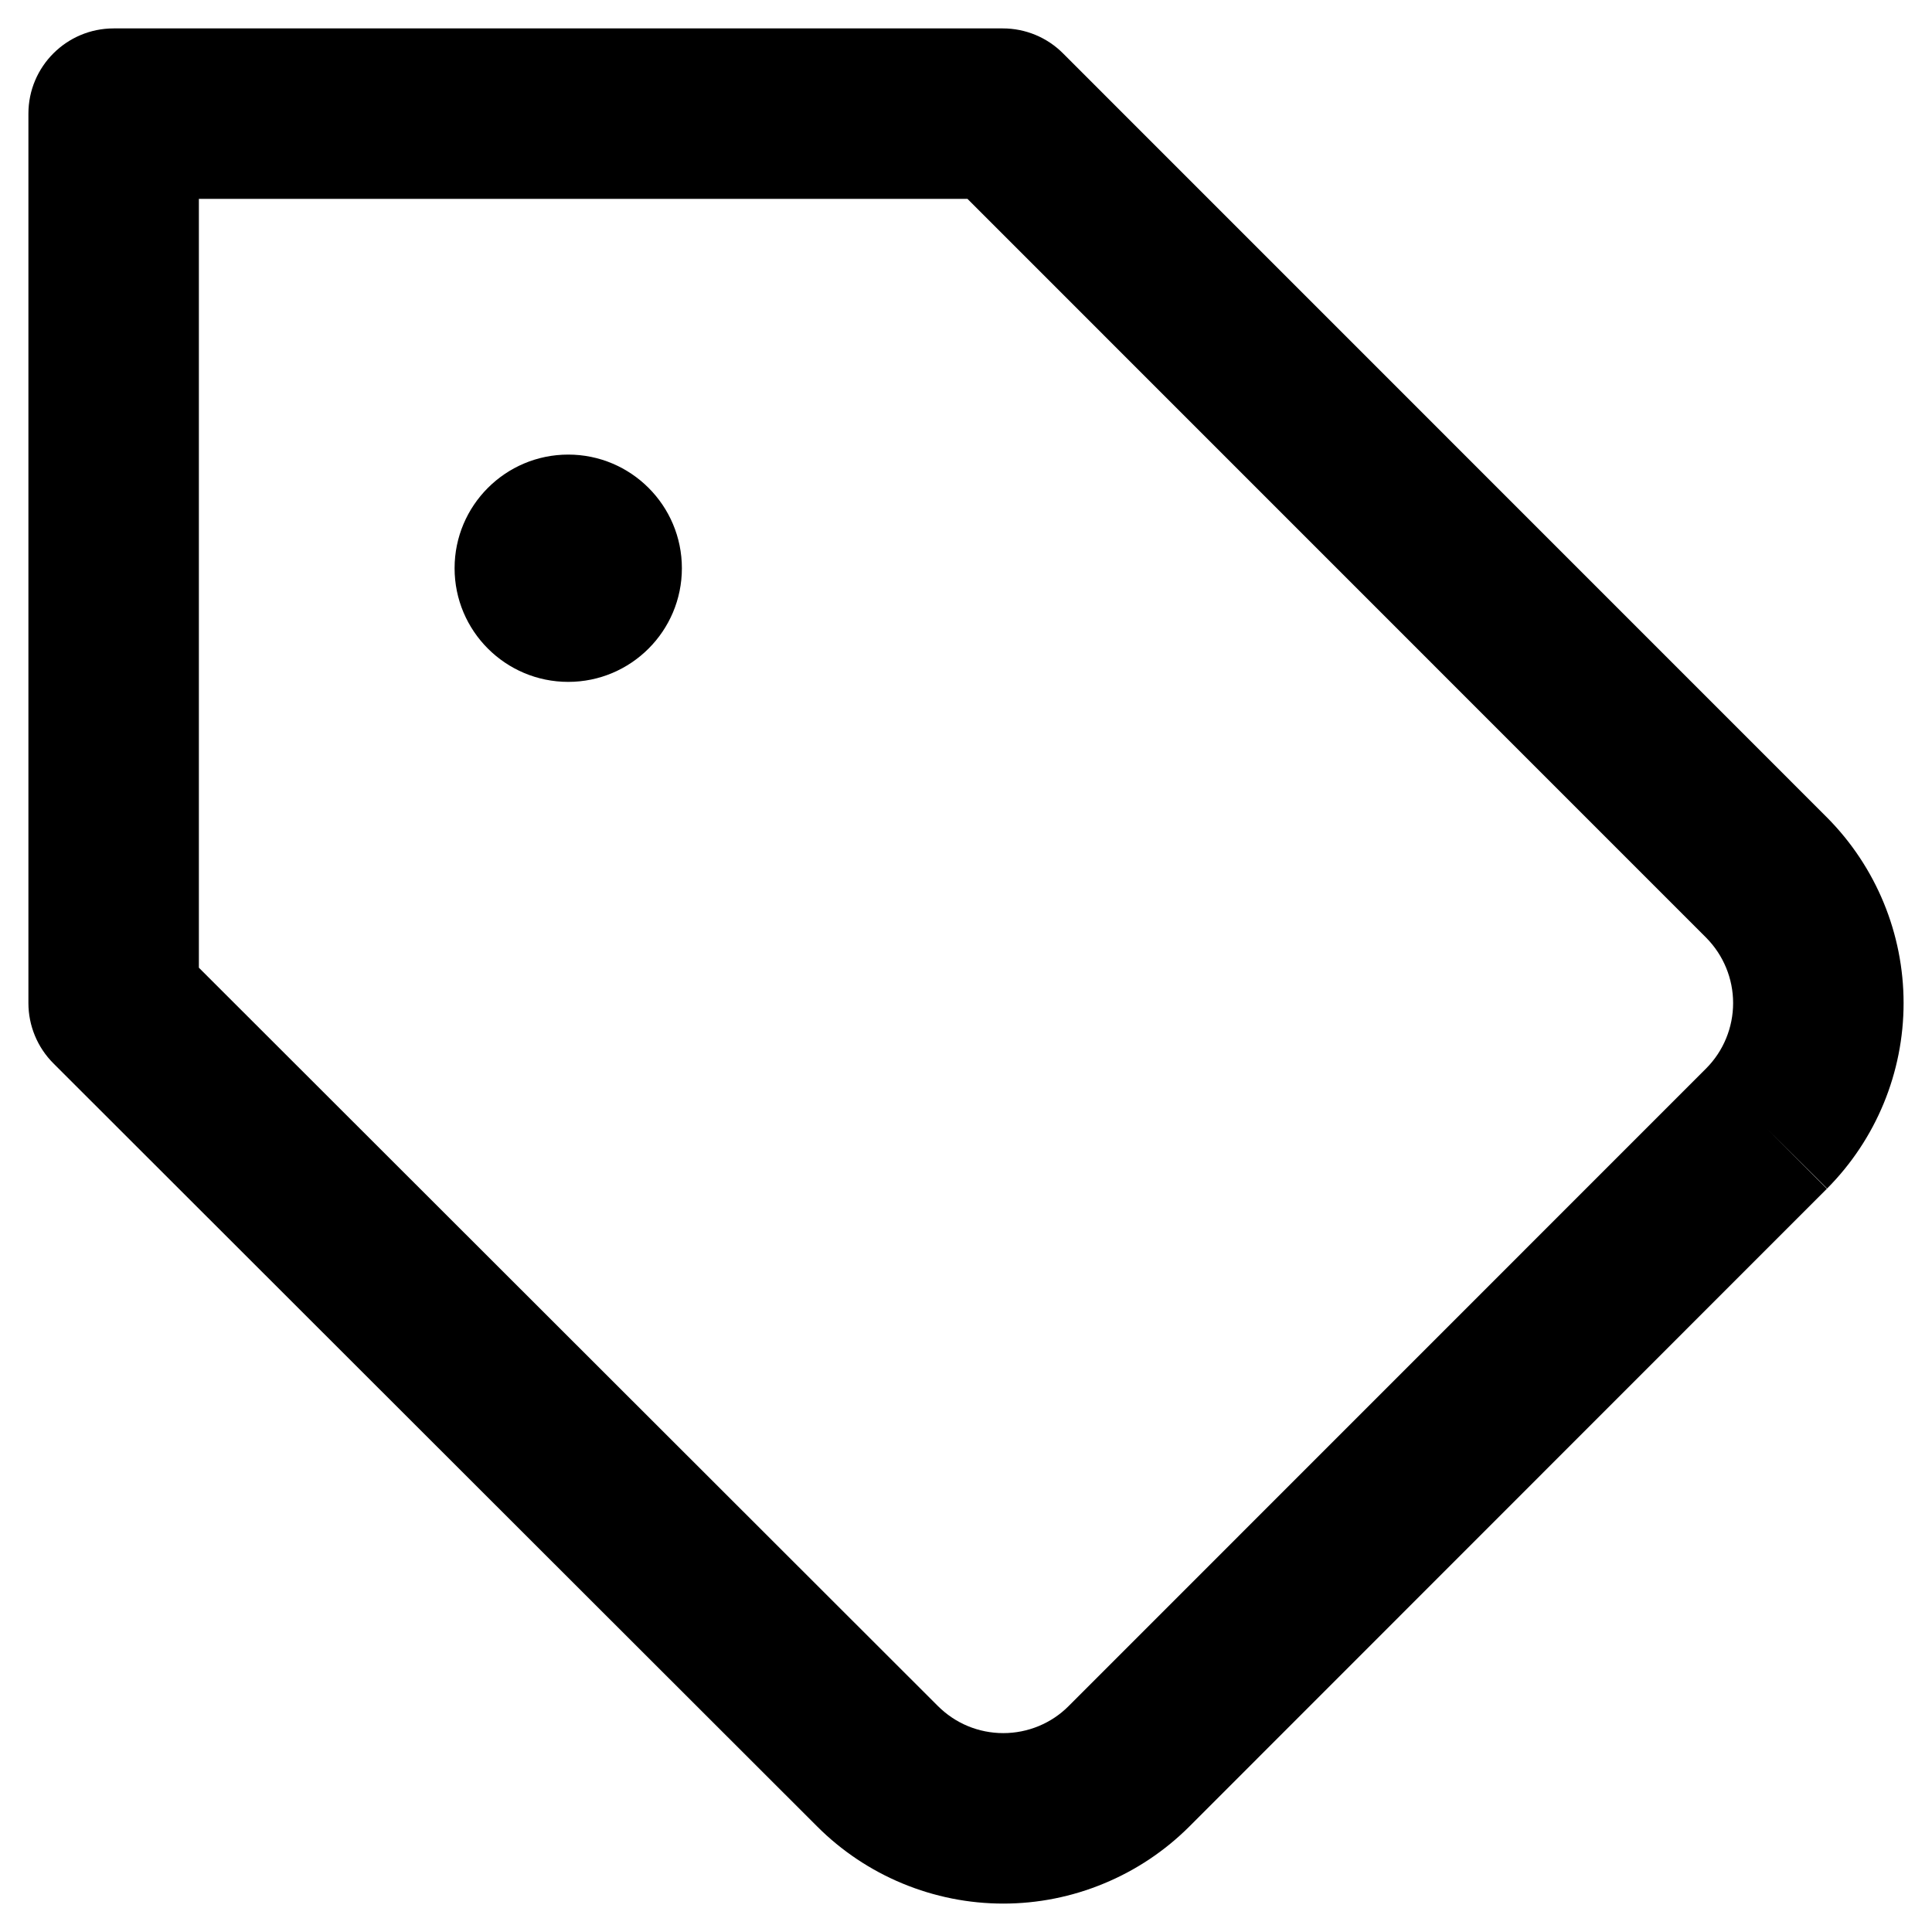
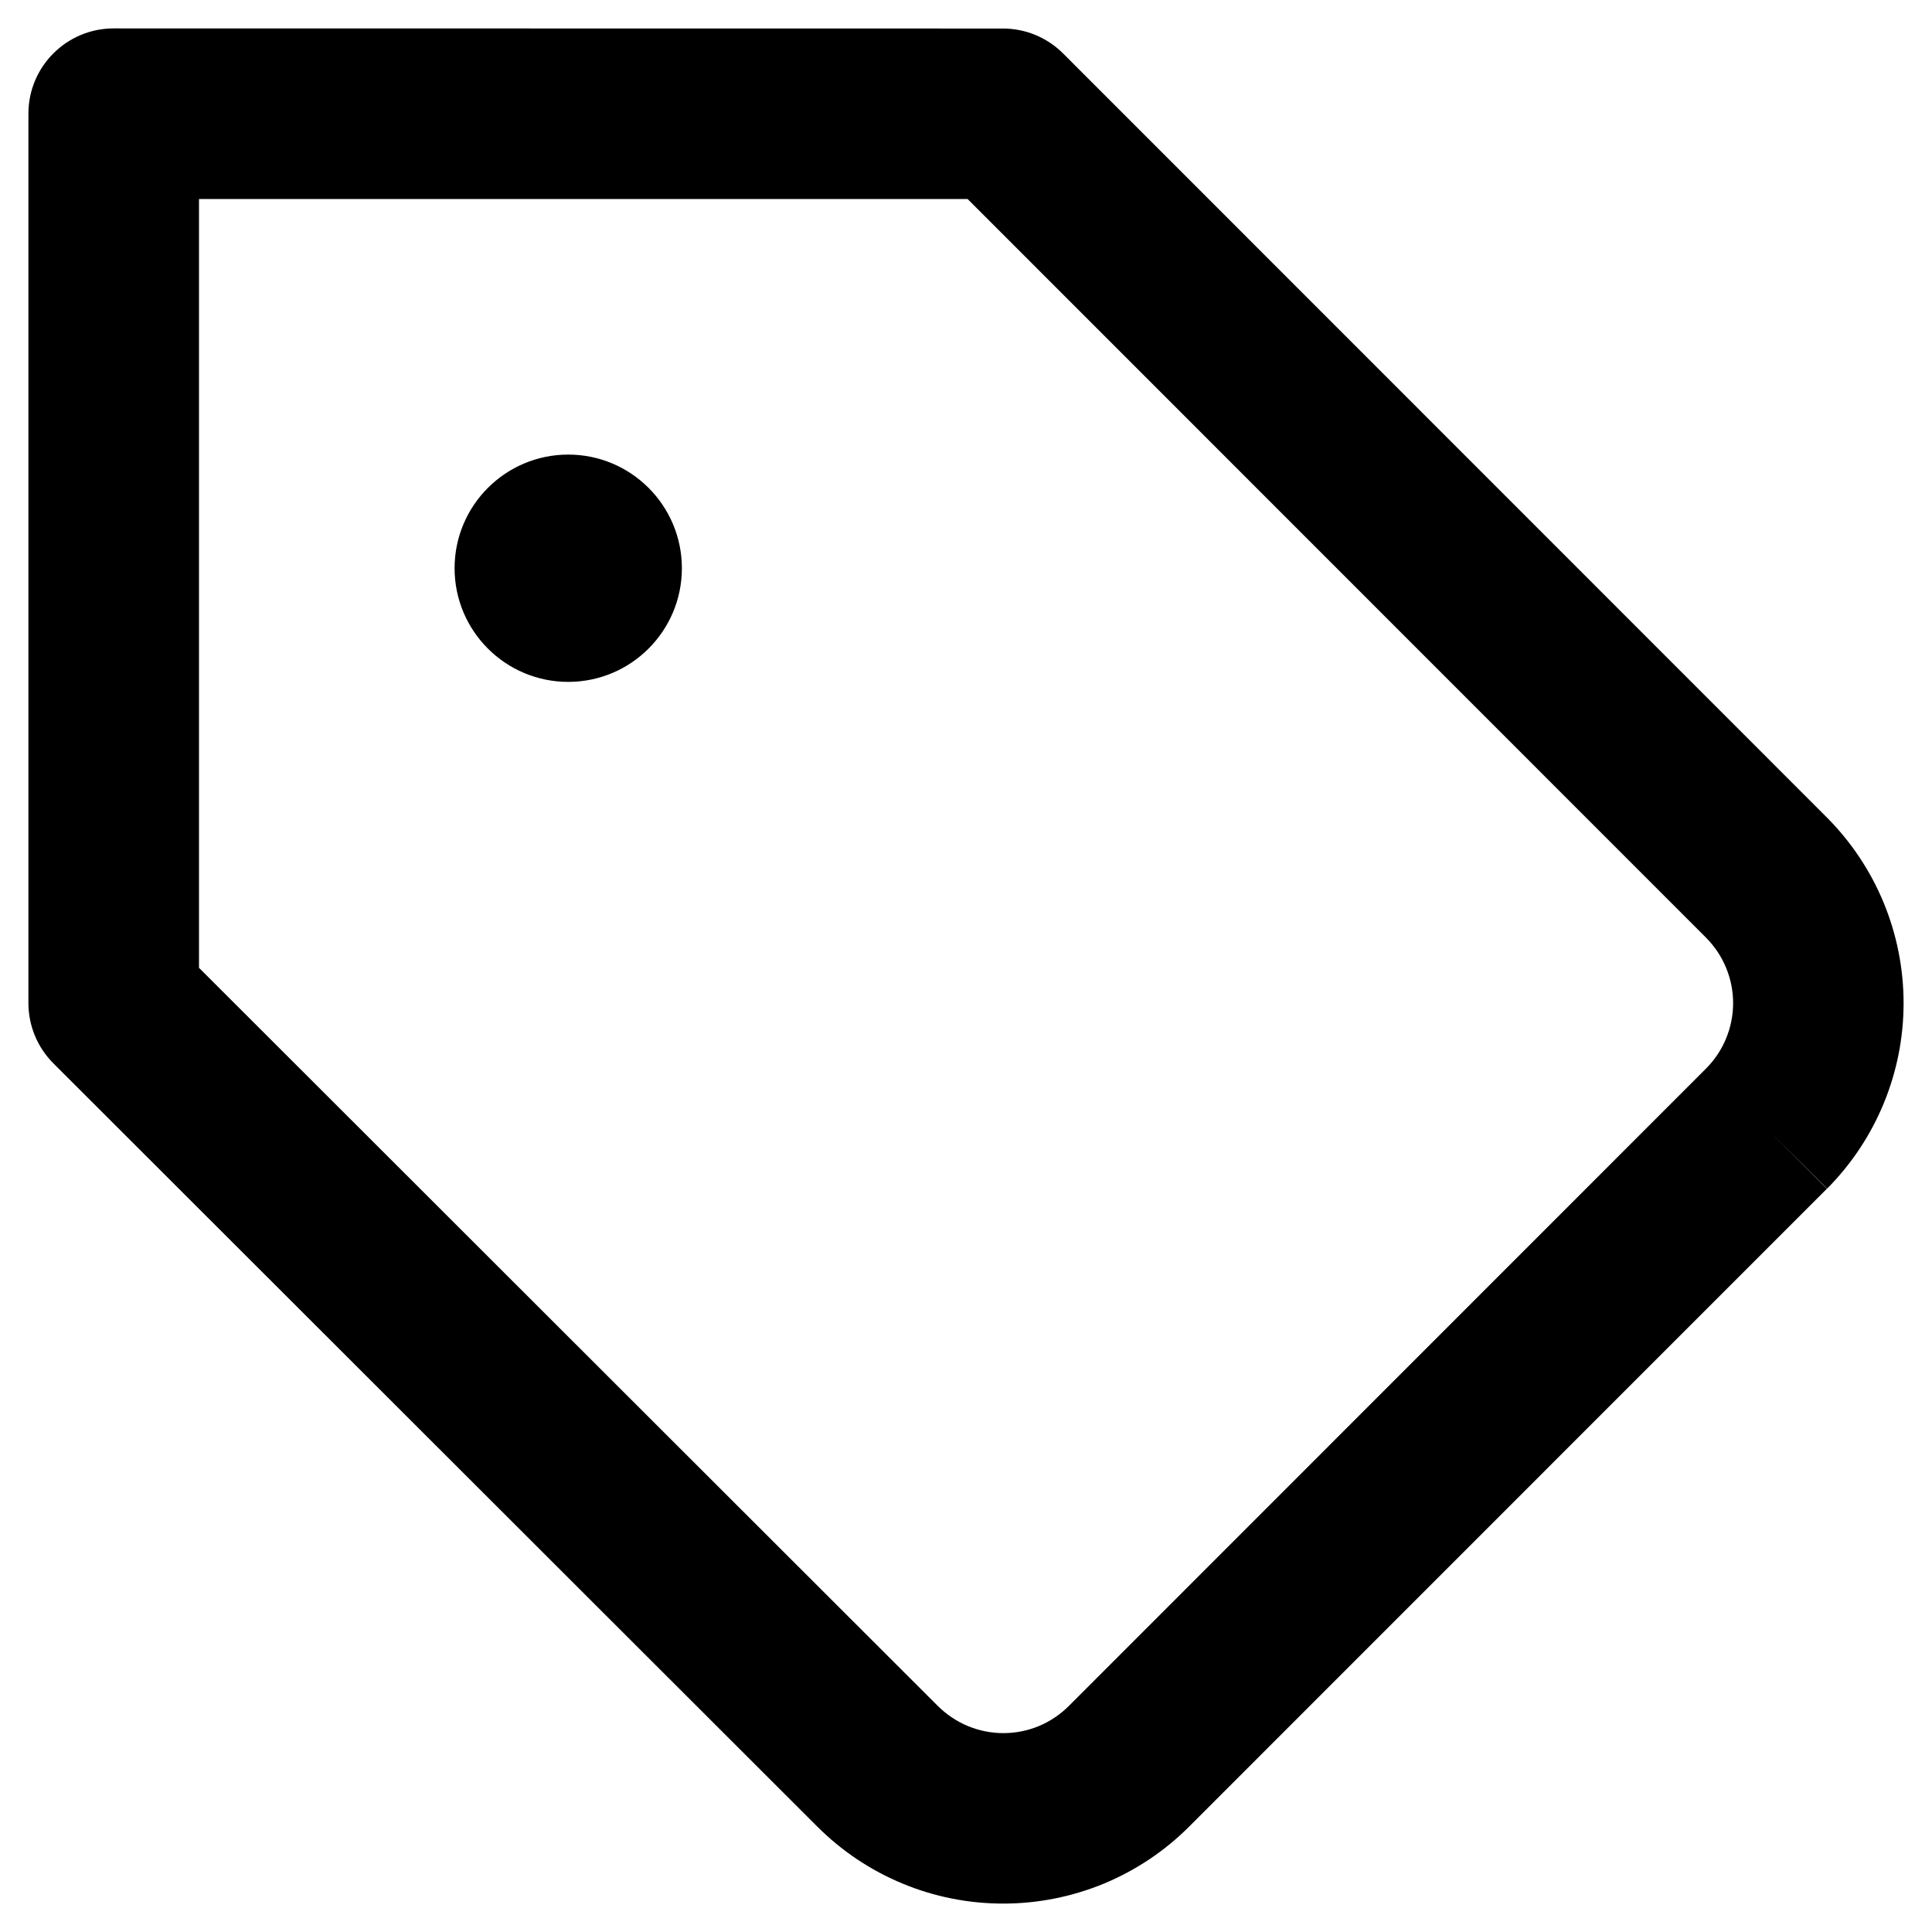
- <svg xmlns="http://www.w3.org/2000/svg" width="17" height="17" viewBox="0 0 17 17" fill="none">
-   <path fill-rule="evenodd" clip-rule="evenodd" d="M1 0.25C0.586 0.25 0.25 0.586 0.25 1V8.826C0.25 9.025 0.329 9.216 0.47 9.357L7.191 16.072C7.406 16.287 7.661 16.457 7.941 16.573C8.223 16.69 8.524 16.75 8.828 16.75C9.132 16.75 9.433 16.69 9.714 16.573C9.995 16.457 10.251 16.286 10.466 16.071L16.075 10.46L15.545 9.93L16.077 10.458C16.508 10.024 16.75 9.438 16.75 8.826C16.75 8.215 16.508 7.628 16.077 7.194L9.354 0.47C9.214 0.329 9.023 0.25 8.824 0.25H1ZM15.25 8.826C15.25 9.041 15.165 9.248 15.014 9.4L9.404 15.011C9.329 15.087 9.239 15.147 9.14 15.188C9.041 15.229 8.935 15.25 8.828 15.25C8.721 15.25 8.615 15.229 8.516 15.188C8.417 15.147 8.327 15.086 8.251 15.01L1.75 8.515V1.75H8.513L15.014 8.252C15.165 8.405 15.25 8.611 15.25 8.826ZM5 6C5.552 6 6 5.552 6 5C6 4.448 5.552 4 5 4C4.448 4 4 4.448 4 5C4 5.552 4.448 6 5 6Z" fill="black" />
+ <svg xmlns="http://www.w3.org/2000/svg" fill="none" height="17" viewBox="0 0 17 17" width="17">
+   <path clip-rule="evenodd" d="m1 .25c-.414 0-.75.336-.75.75v7.826c0 .199.079.39.22.531l6.721 6.715c.215.215.47.386.751.502.281.117.582.176.886.176s.605-.06.886-.176c.281-.117.536-.287.751-.503l5.61-5.611-.53-.53.532.529c.431-.434.673-1.021.673-1.632 0-.612-.242-1.198-.673-1.632l-6.722-6.724c-.141-.141-.331-.22-.53-.22zm14.25 8.576c0 .215-.085.422-.236.574l-5.609 5.611c-.076.076-.166.136-.264.177-.099.041-.205.062-.312.062-.107 0-.213-.021-.312-.062s-.189-.102-.265-.177l-6.501-6.495v-6.765h6.763l6.5 6.502c.151.153.236.359.236.574zm-10.25-2.826c.552 0 1-.448 1-1s-.448-1-1-1-1 .448-1 1 .448 1 1 1z" fill="#000" fill-rule="evenodd" />
</svg>
